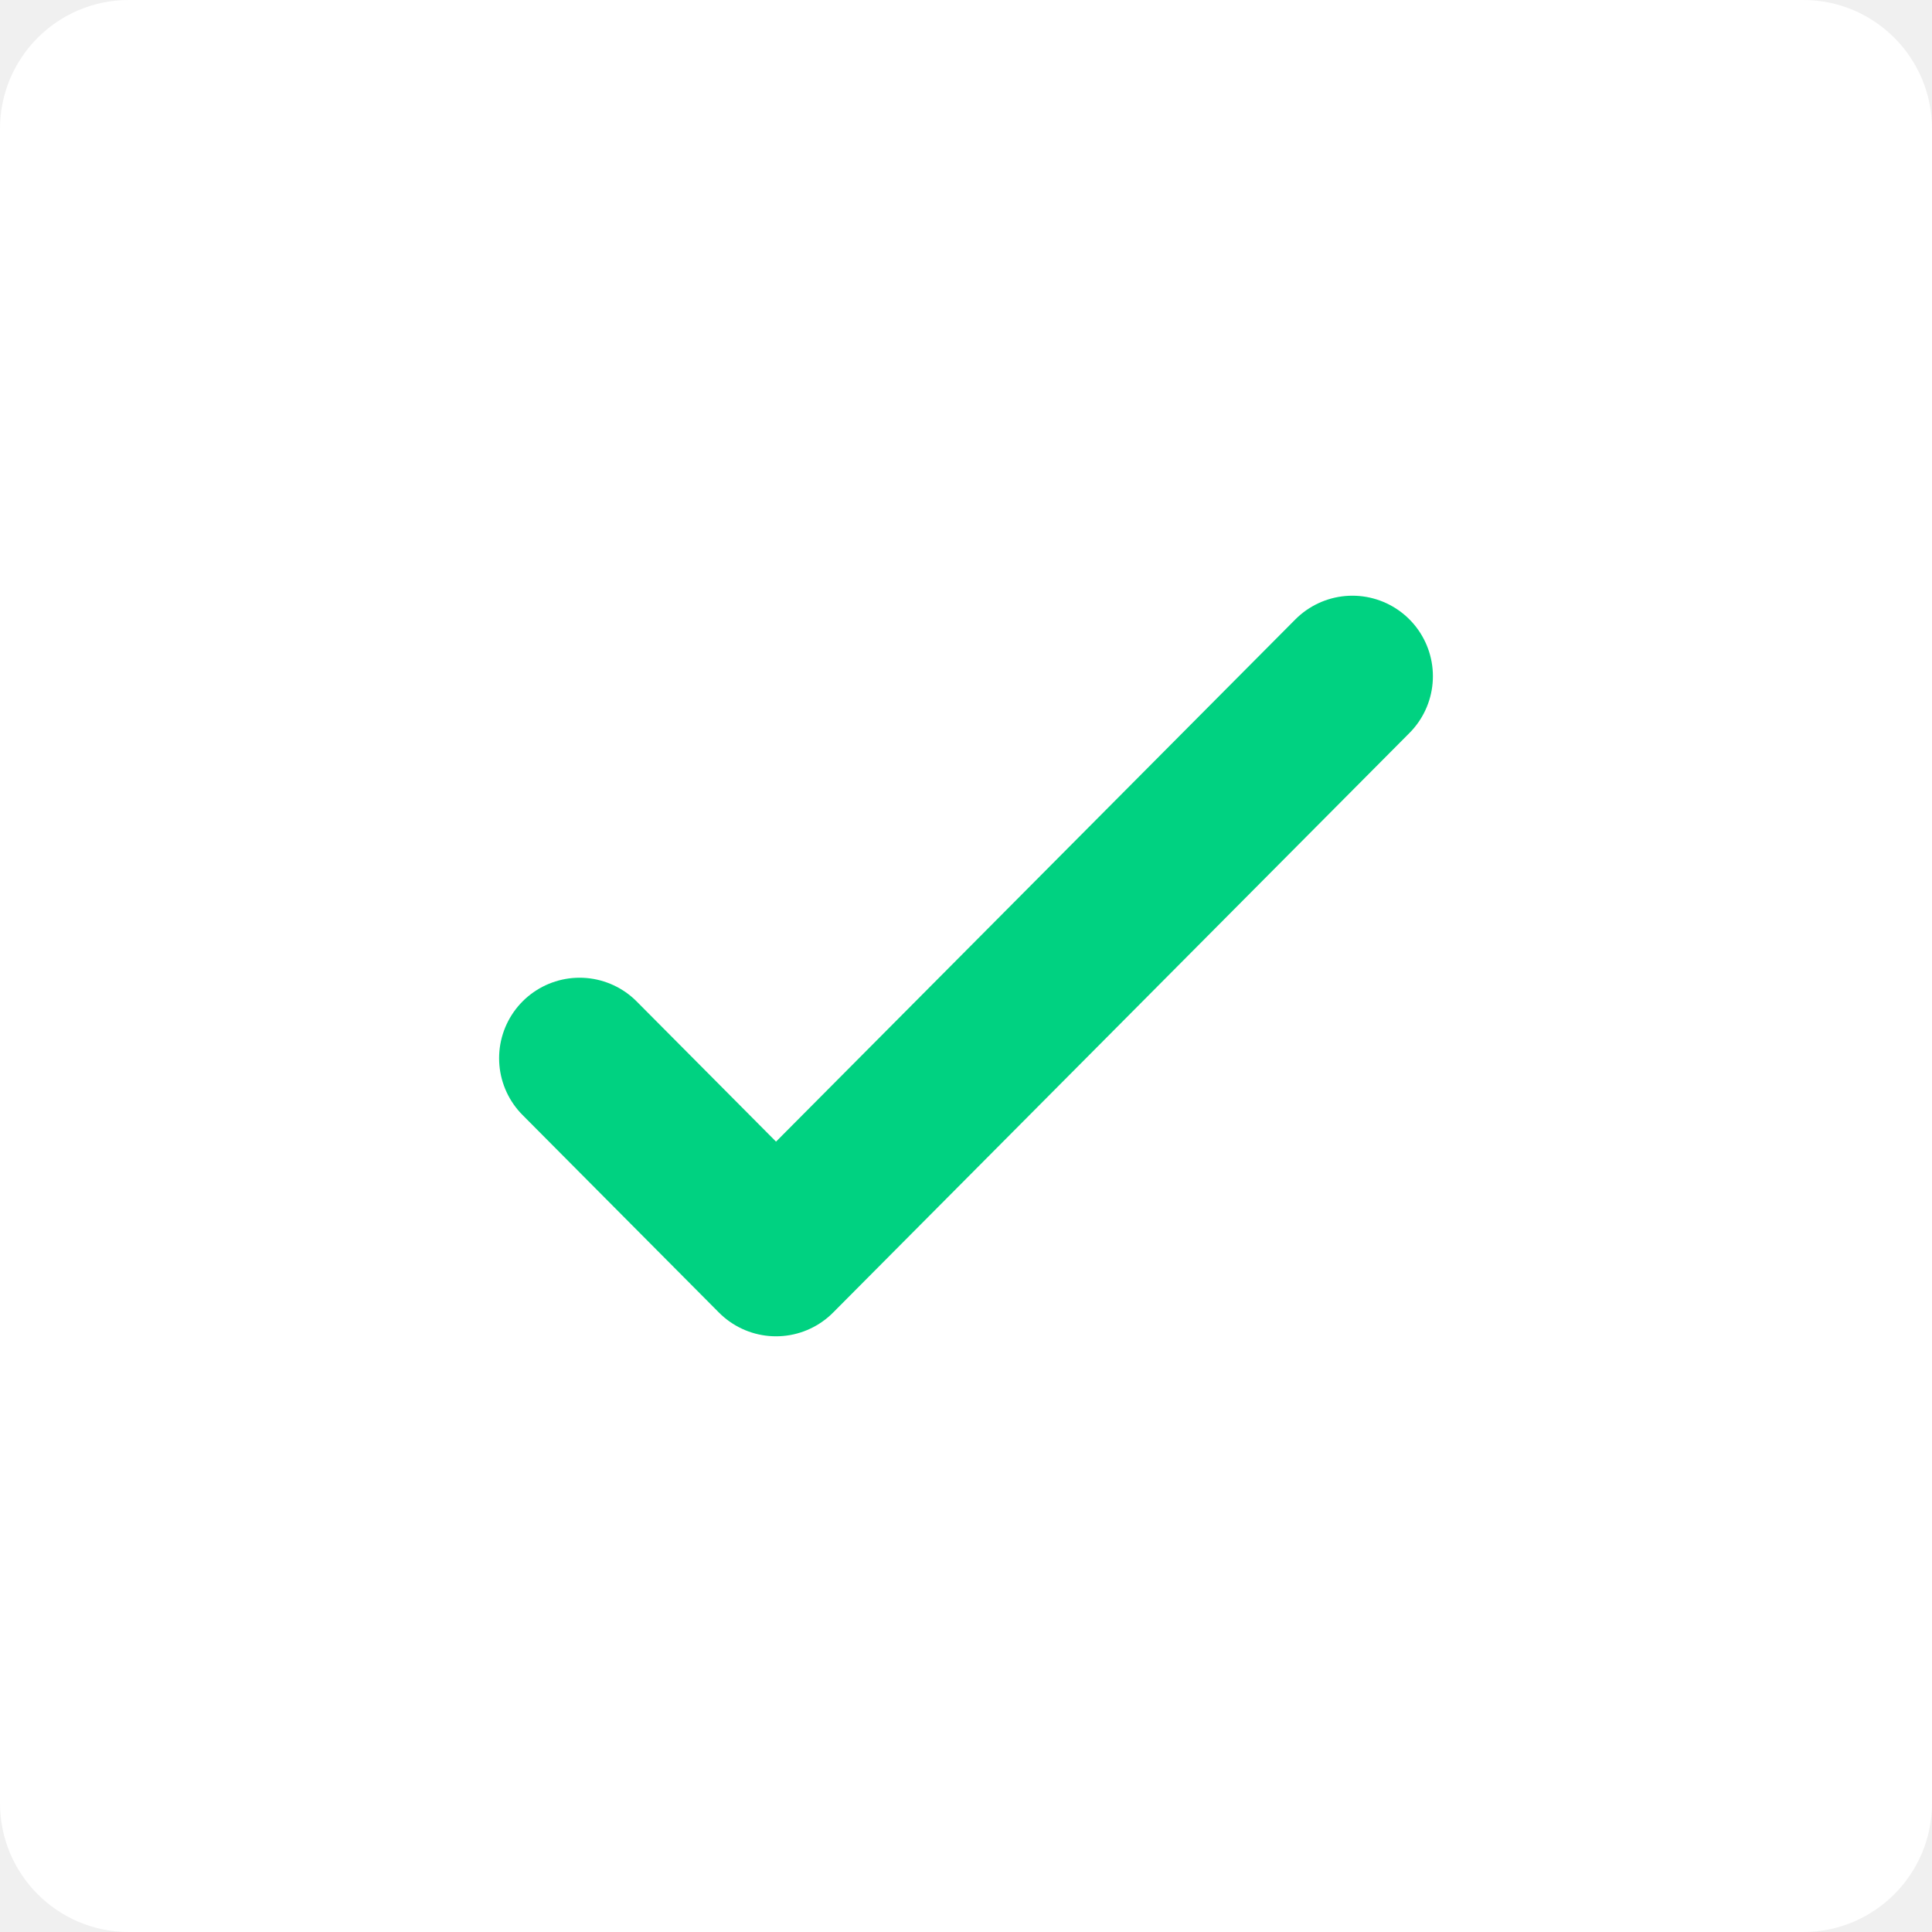
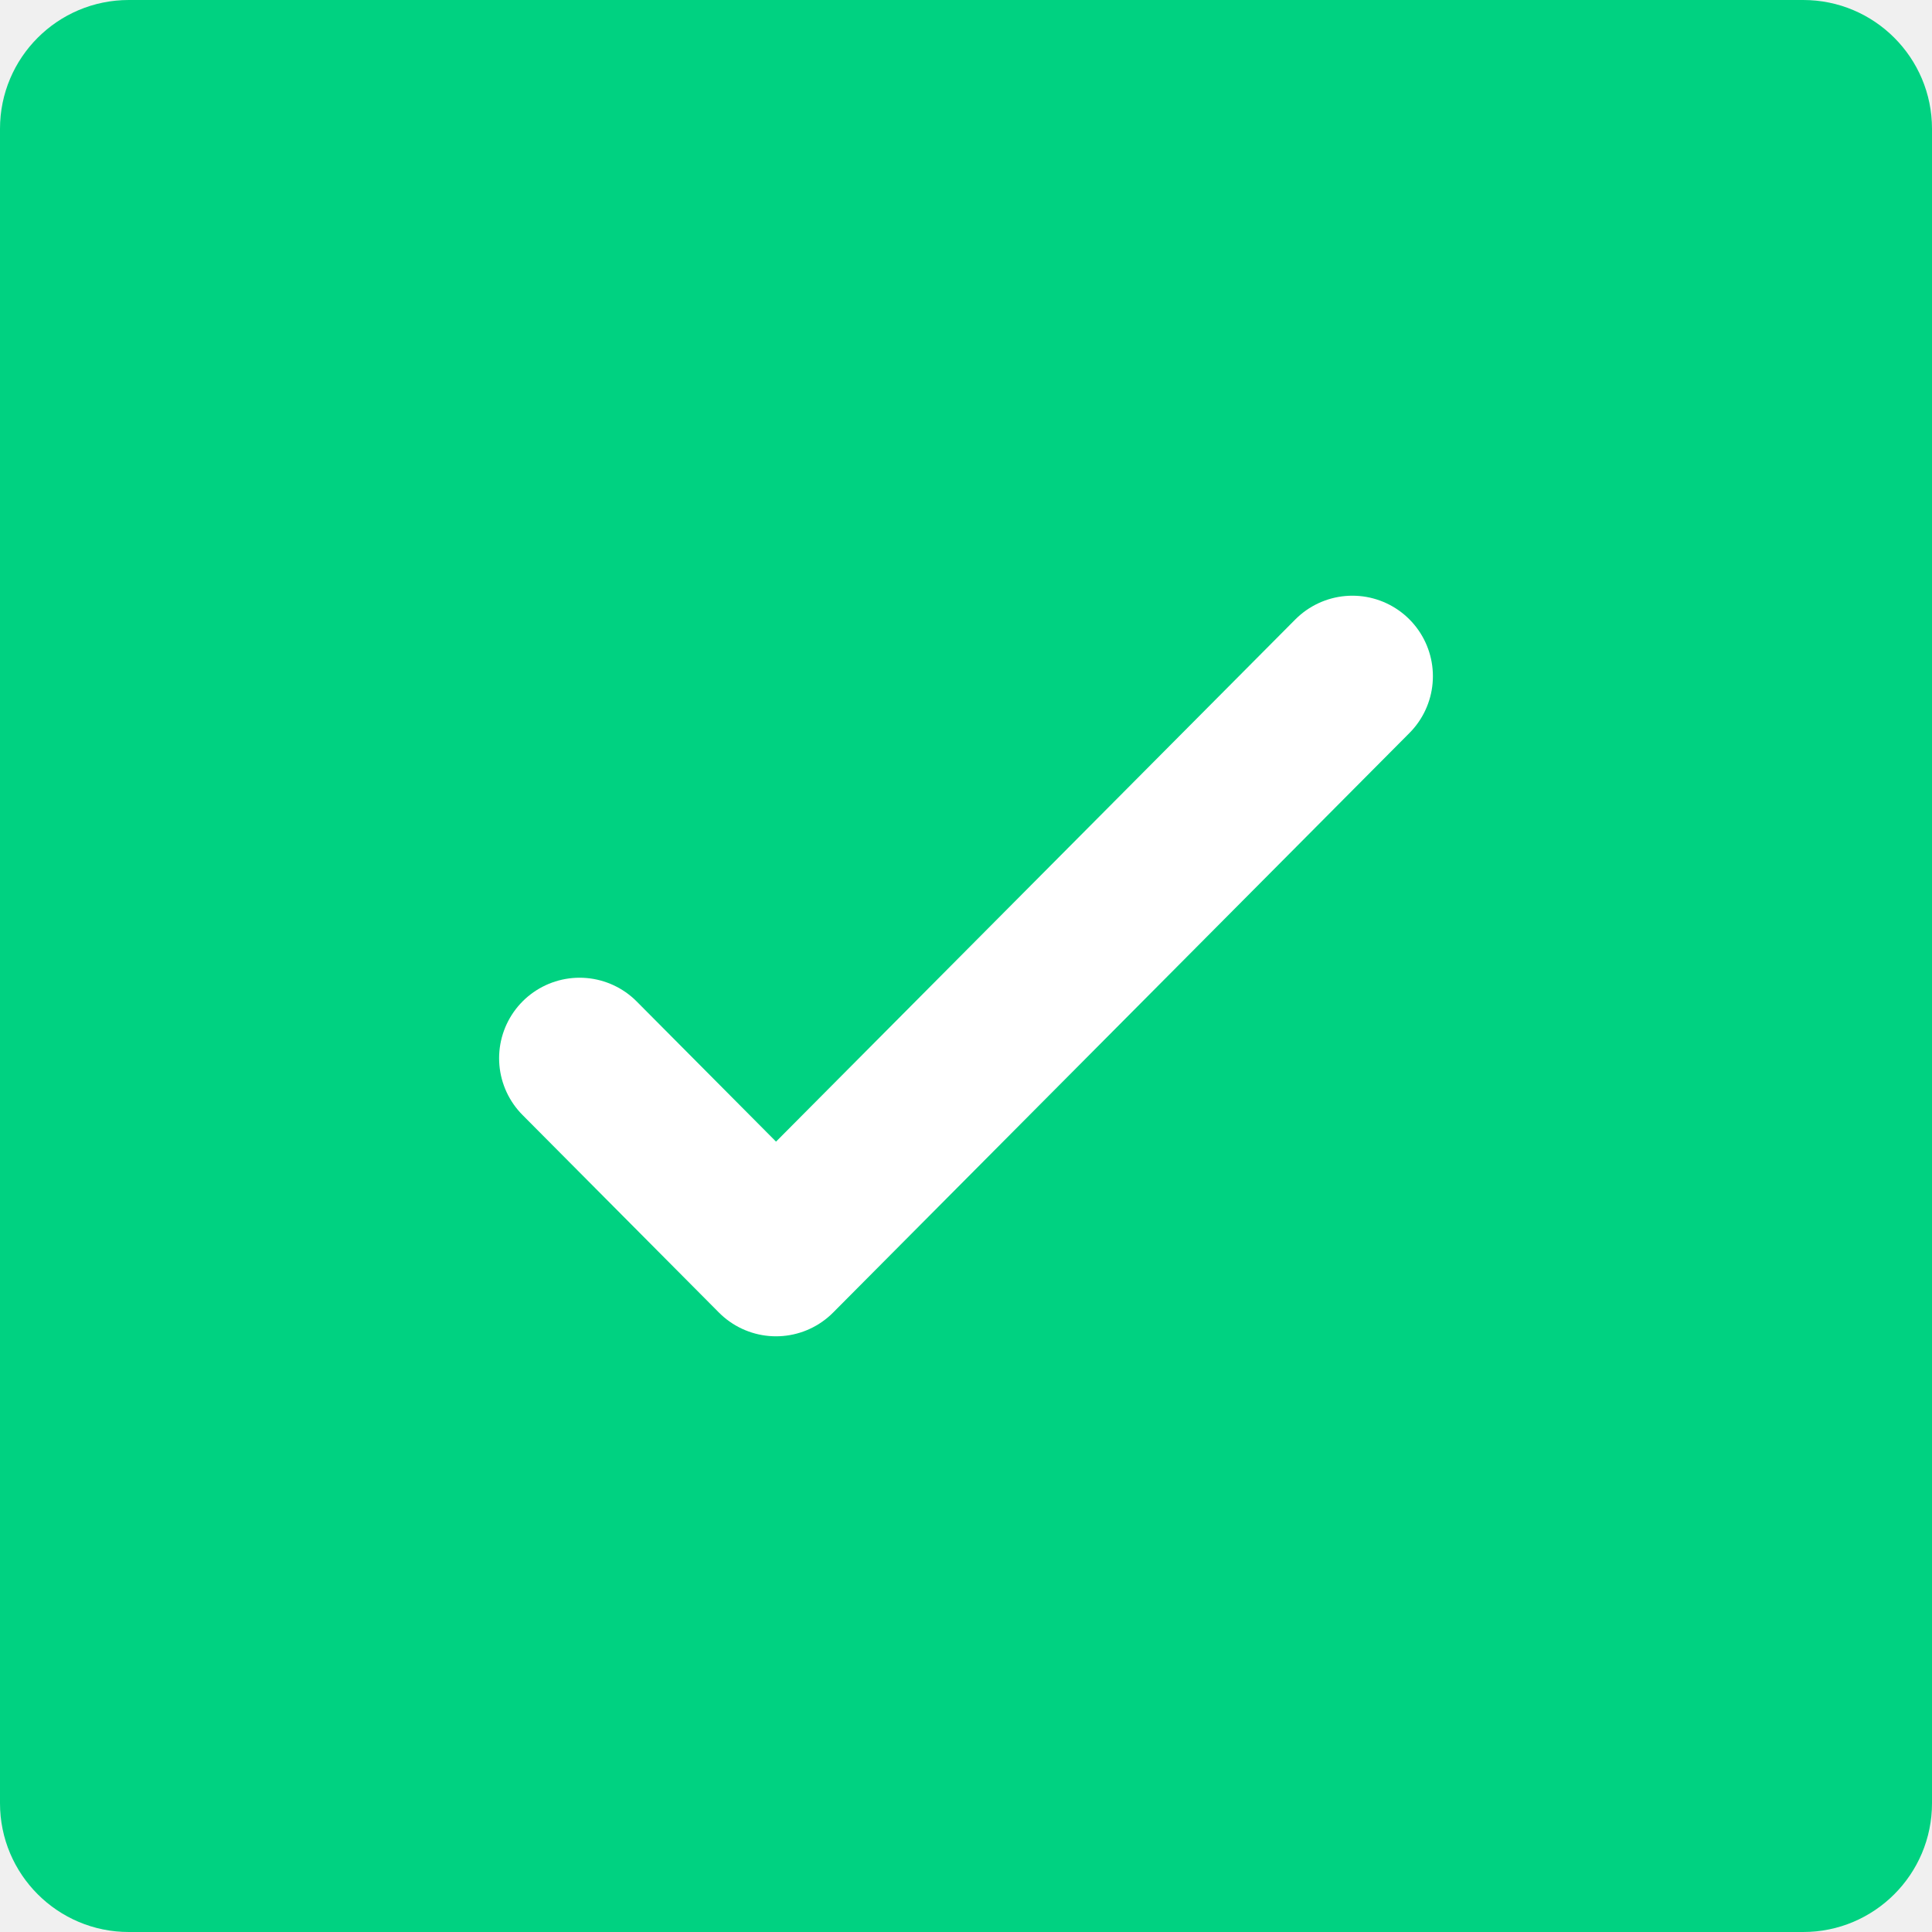
<svg xmlns="http://www.w3.org/2000/svg" width="15" height="15" viewBox="0 0 15 15" fill="none">
-   <rect width="15" height="15" rx="1" fill="white" />
-   <path d="M10.5 5.25L6.025 9.75L4.5 8.216" stroke="#00D281" stroke-width="1.25" stroke-linecap="round" stroke-linejoin="round" />
+   <rect width="15" height="15" rx="1" fill="#00D281" />
+   <path d="M10.5 5.25L6.025 9.75L4.5 8.216" stroke="white" stroke-width="1.25" stroke-linecap="round" stroke-linejoin="round" />
</svg>
